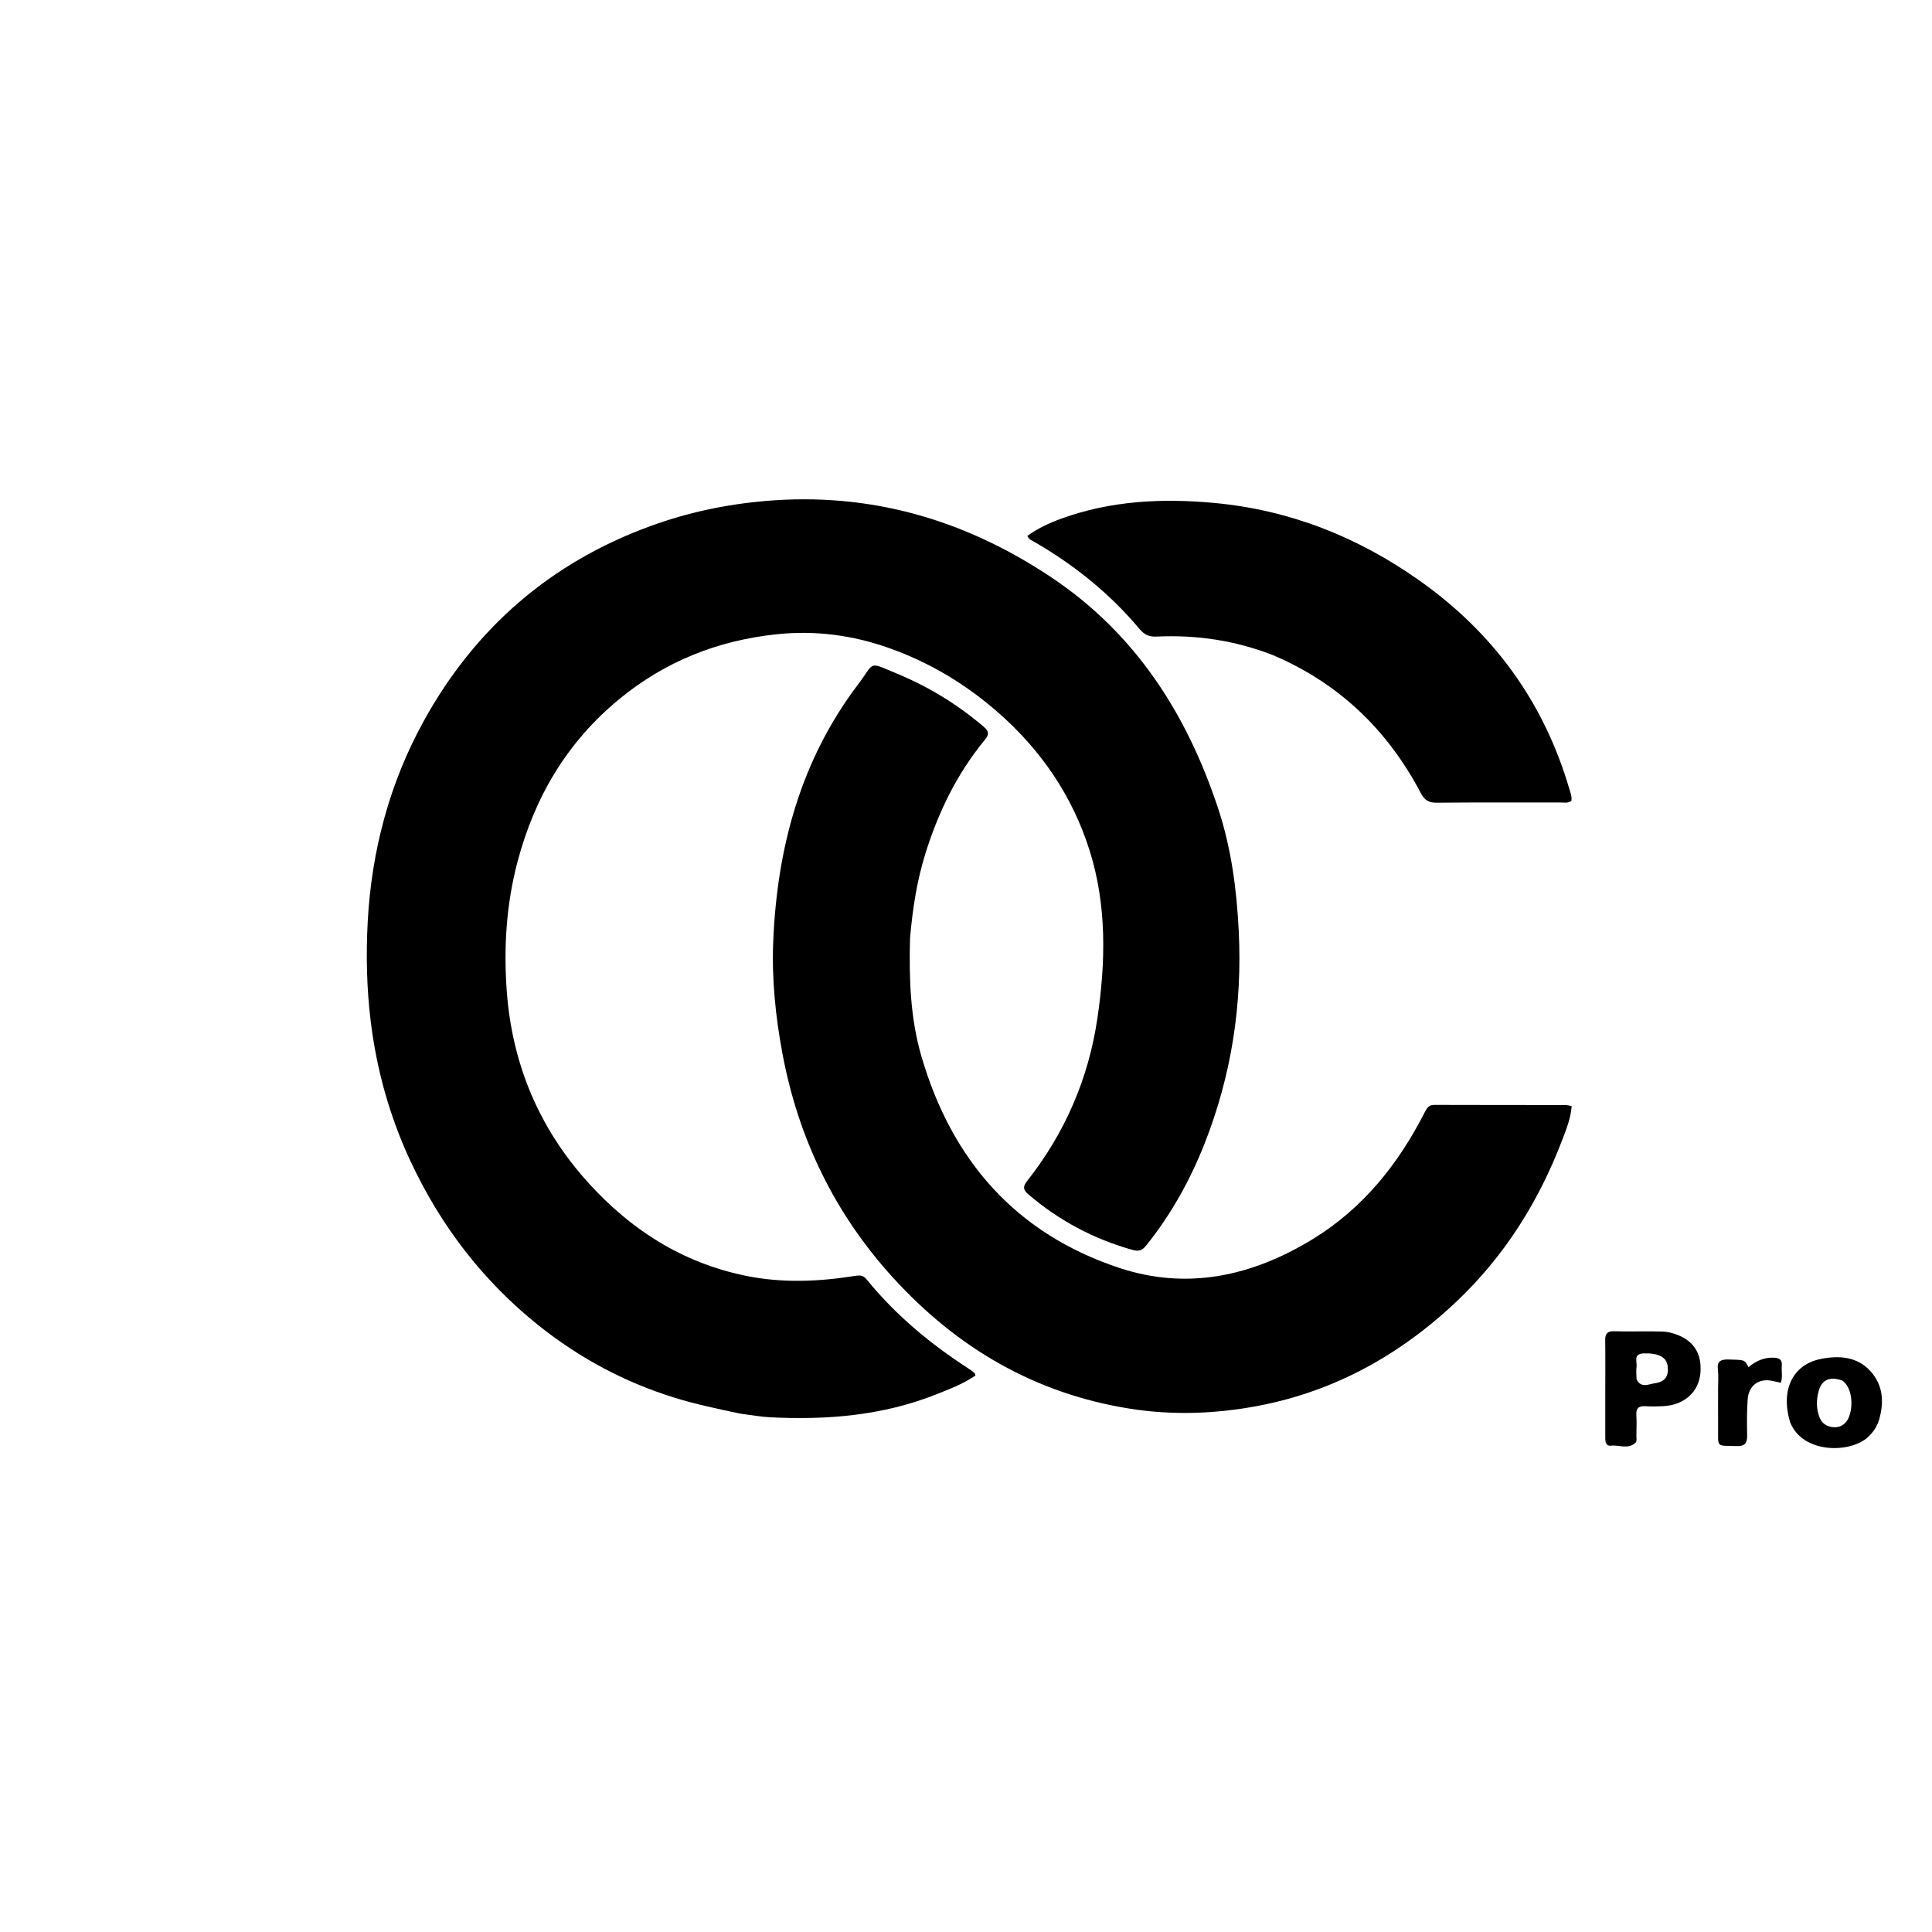
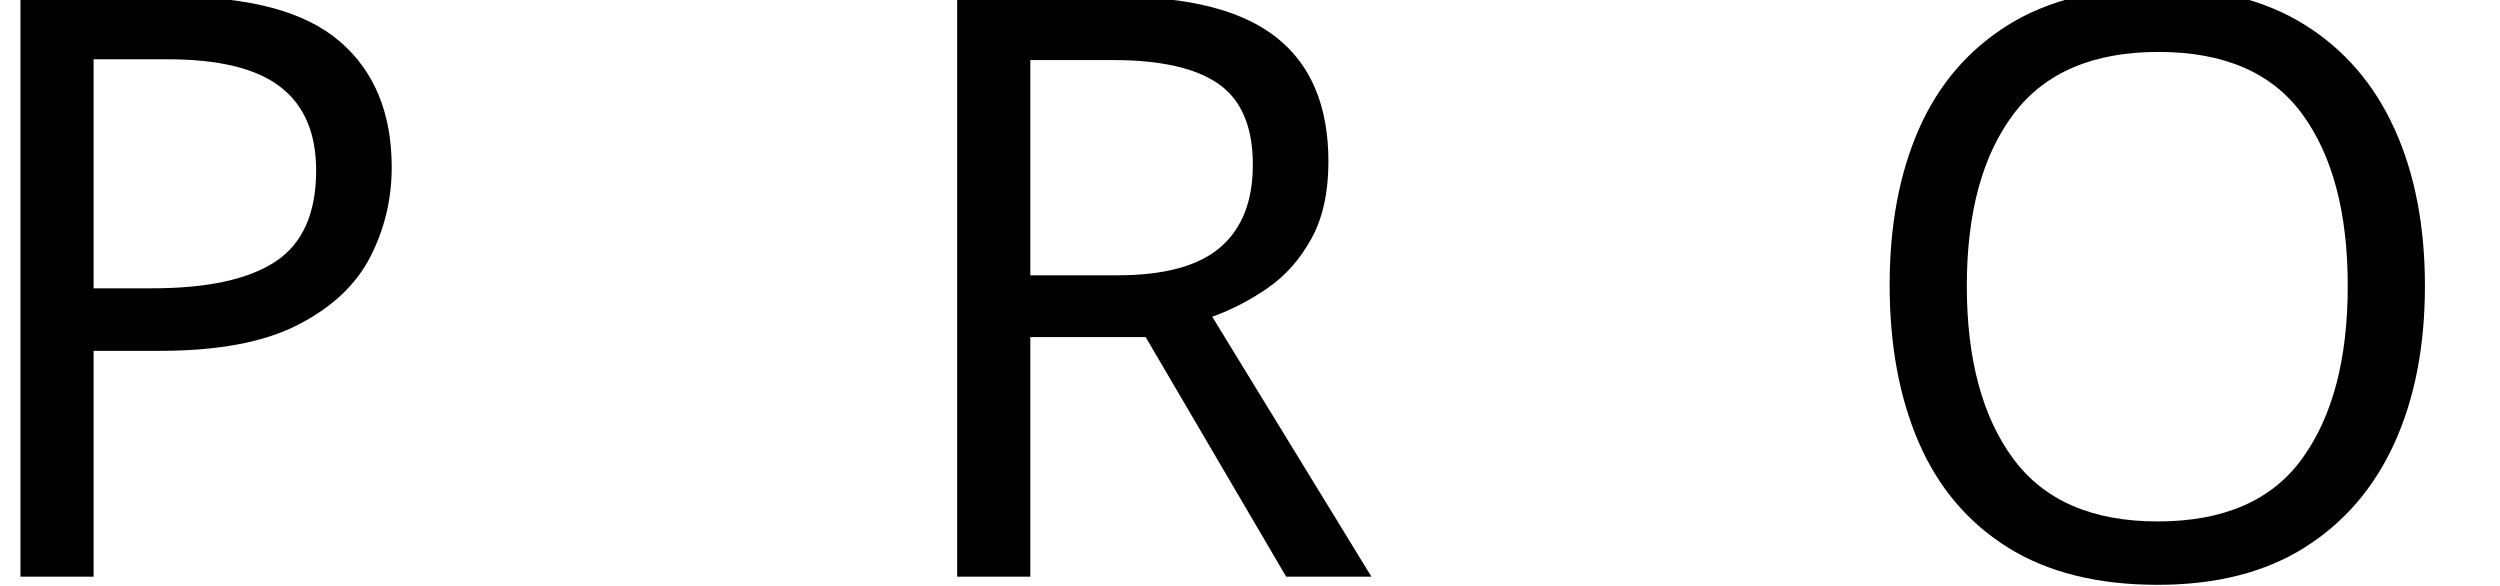
- <svg xmlns="http://www.w3.org/2000/svg" version="1.1" id="Layer_1" x="0px" y="0px" width="100%" viewBox="0 0 1024 1024" enable-background="new 0 0 1024 1024" xml:space="preserve">
-   <path fill="#000000" opacity="1" stroke="none" d=" M392.247,749.237   C380.144,746.669 368.483,744.236 357.046,740.665   C330.826,732.479 307.085,719.727 285.672,702.667   C255.973,679.006 233.473,649.558 217.479,615.248   C206.54,591.783 199.643,567.095 196.483,541.287   C194.328,523.689 193.949,506.057 194.9,488.496   C196.94,450.838 206.5,414.857 224.75,381.868   C251.868,332.846 291.848,298.112 344.804,278.809   C364.571,271.604 384.876,267.3 405.875,265.512   C461.167,260.803 511.203,275.345 556.997,305.846   C601.768,335.666 629.003,378.284 645.622,428.446   C652.603,449.519 655.457,471.266 656.557,493.473   C658.486,532.406 652.723,569.935 638.461,606.099   C630.799,625.526 620.712,643.698 607.557,660.069   C605.507,662.62 603.722,663.445 600.391,662.512   C579.707,656.721 561.233,646.922 544.945,632.922   C542.252,630.608 542.049,628.924 544.396,625.952   C564.41,600.607 576.882,571.795 581.608,539.948   C586.048,510.027 586.702,479.89 577.486,450.693   C568.387,421.868 551.827,397.59 528.951,377.566   C511.809,362.563 492.718,351.107 471.299,343.507   C451.942,336.639 432.102,334.006 411.548,336.181   C380.434,339.474 352.626,350.524 328.407,370.382   C300.67,393.124 283.364,422.347 274.264,456.858   C268.336,479.339 266.923,502.246 268.582,525.129   C271.382,563.741 285.582,597.929 311.801,626.869   C334.461,651.883 361.571,669.199 394.915,676.12   C414.401,680.165 433.899,679.34 453.369,676.219   C456.039,675.791 457.655,676.043 459.373,678.159   C474.743,697.099 493.28,712.436 513.703,725.606   C514.675,726.233 515.583,726.968 516.475,727.709   C516.696,727.892 516.736,728.293 517.034,729.025   C510.654,733.458 503.344,736.217 496.169,739.069   C467.956,750.286 438.448,752.682 408.461,751.207   C403.182,750.947 397.939,749.956 392.247,749.237  z" />
-   <path fill="#000000" opacity="1" stroke="none" d=" M482.343,497.198   C481.772,518.677 482.454,539.596 488.383,559.922   C504.44,614.962 538.372,653.859 593.338,672.043   C629.38,683.968 663.63,676.326 695.446,656.968   C722.245,640.661 741.14,617.079 755.203,589.398   C756.383,587.077 757.403,585.61 760.255,585.619   C783.42,585.7 806.586,585.668 829.751,585.702   C830.718,585.703 831.684,586.014 833.02,586.244   C832.555,592.59 830.257,598.31 828.107,603.96   C815.622,636.781 797.369,665.895 771.712,690.094   C740.682,719.361 704.55,738.869 662.26,745.951   C641.238,749.471 620.105,749.991 598.874,746.628   C548.616,738.667 507.344,714.486 473.422,677.3   C442.401,643.293 423.046,603.314 414.647,558.061   C411.031,538.578 409.009,518.889 409.823,499.099   C411.868,449.385 424.341,402.872 454.878,362.63   C463.954,350.669 459.713,350.525 475.575,357.105   C492.292,364.042 507.586,373.403 521.381,385.188   C524.066,387.481 524.455,389.114 522,392.095   C507.203,410.068 497.231,430.62 490.373,452.761   C485.936,467.09 483.684,481.823 482.343,497.198  z" />
-   <path fill="#000000" opacity="1" stroke="none" d=" M674.842,347.297   C654.677,339.411 634.104,336.402 612.925,337.402   C609.107,337.583 606.533,336.444 603.992,333.407   C588.236,314.577 569.363,299.432 548.141,287.16   C546.865,286.422 545.366,285.948 544.498,284.059   C549.974,280.072 556.112,277.203 562.467,274.897   C588.794,265.345 616.008,264.019 643.586,266.572   C683.457,270.263 719.397,284.493 751.989,307.454   C791.337,335.174 818.254,371.913 831.806,418.239   C832.398,420.261 833.272,422.3 832.847,424.498   C830.977,425.836 828.914,425.315 826.973,425.319   C805.14,425.359 783.306,425.237 761.476,425.449   C757.219,425.49 755.039,424.102 753.042,420.314   C735.521,387.078 709.981,362.29 674.842,347.297  z" />
-   <path fill="#000000" opacity="1" stroke="none" d=" M874.952,705.647   C878.753,705.804 882.051,705.492 885.363,706.33   C896.705,709.199 902.151,716.358 901.27,727.587   C900.479,737.654 892.797,744.673 881.762,745.284   C878.608,745.459 875.426,745.536 872.278,745.325   C868.68,745.084 867.034,746.273 867.295,750.101   C867.543,753.746 867.362,757.422 867.328,761.084   C867.317,762.243 867.635,763.848 867.016,764.487   C863.208,768.421 858.32,765.737 853.929,766.245   C851.155,766.566 850.836,764.32 850.833,762.184   C850.823,754.693 850.826,747.202 850.828,739.711   C850.83,729.889 850.924,720.066 850.791,710.246   C850.745,706.797 852.048,705.501 855.484,705.594   C861.806,705.765 868.135,705.645 874.952,705.647  M867.391,730.909   C869.614,736.002 873.893,733.594 877.164,733.137   C882.644,732.371 884.571,729.26 883.887,724.019   C883.261,719.221 878.926,717.114 871.269,717.325   C865.367,717.487 867.831,721.771 867.402,724.565   C867.128,726.347 867.358,728.207 867.391,730.909  z" />
-   <path fill="#000000" opacity="1" stroke="none" d=" M948.806,753.82   C943.652,736.859 950.058,723.291 965.003,720.284   C974.527,718.367 984.23,718.884 991.365,726.733   C998.092,734.133 998.69,743.154 995.957,752.468   C994.911,756.03 992.893,759.046 990.152,761.613   C980.8,770.372 955.452,770.608 948.806,753.82  M976.639,731.826   C970.245,729.399 965.729,731.051 964.021,736.995   C962.638,741.806 962.54,746.823 964.551,751.597   C965.929,754.868 968.824,756.298 972.09,756.456   C975.013,756.598 977.59,755.282 979.188,752.625   C982.269,747.503 982.407,736.186 976.639,731.826  z" />
-   <path fill="#000000" opacity="1" stroke="none" d=" M910.624,736.024   C910.615,732.369 910.903,729.174 910.528,726.059   C909.972,721.438 911.999,720.459 916.196,720.566   C924.713,720.784 924.718,720.582 926.727,724.64   C930.676,721.333 935.042,719.327 940.35,719.603   C943.339,719.759 944.635,720.87 944.388,723.822   C944.144,726.738 944.93,729.728 943.902,732.917   C942.434,732.584 941.166,732.315 939.908,732.007   C932.574,730.216 926.866,734.045 926.311,741.643   C925.851,747.932 925.88,754.273 926.027,760.583   C926.122,764.701 925.001,766.627 920.414,766.46   C909.324,766.055 910.713,767.588 910.636,756.474   C910.591,749.822 910.625,743.171 910.624,736.024  z" />
+ <svg xmlns="http://www.w3.org/2000/svg" width="100%" height="100%" viewBox="0 0 782 183" version="1.1" xml:space="preserve" style="fill-rule:evenodd;clip-rule:evenodd;stroke-linejoin:round;stroke-miterlimit:2;">
+   <g transform="matrix(1,0,0,1,-269.866,-1531.77)">
+     <g>
+       <g transform="matrix(1,0,0,1,13.0162,1572.1)">
+         <g transform="matrix(254.08,0,0,254.08,443.44,140.054)">
+                 </g>
+         <text x="238.612px" y="140.054px" style="font-family:'Audiowide-Regular', 'Audiowide';font-size:254.08px;">P</text>
+       </g>
+       <g transform="matrix(1,0,0,1,306.016,1572.1)">
+         <g transform="matrix(254.08,0,0,254.08,448.774,140.054)">
+                 </g>
+         <text x="238.612px" y="140.054px" style="font-family:'Audiowide-Regular', 'Audiowide';font-size:254.08px;">R</text>
+       </g>
+       <g transform="matrix(1,0,0,1,606.832,1572.1)">
+         <g transform="matrix(254.08,0,0,254.08,457.211,140.054)">
+                 </g>
+         <text x="238.612px" y="140.054px" style="font-family:'Audiowide-Regular', 'Audiowide';font-size:254.08px;">O</text>
+       </g>
+     </g>
+   </g>
</svg>
